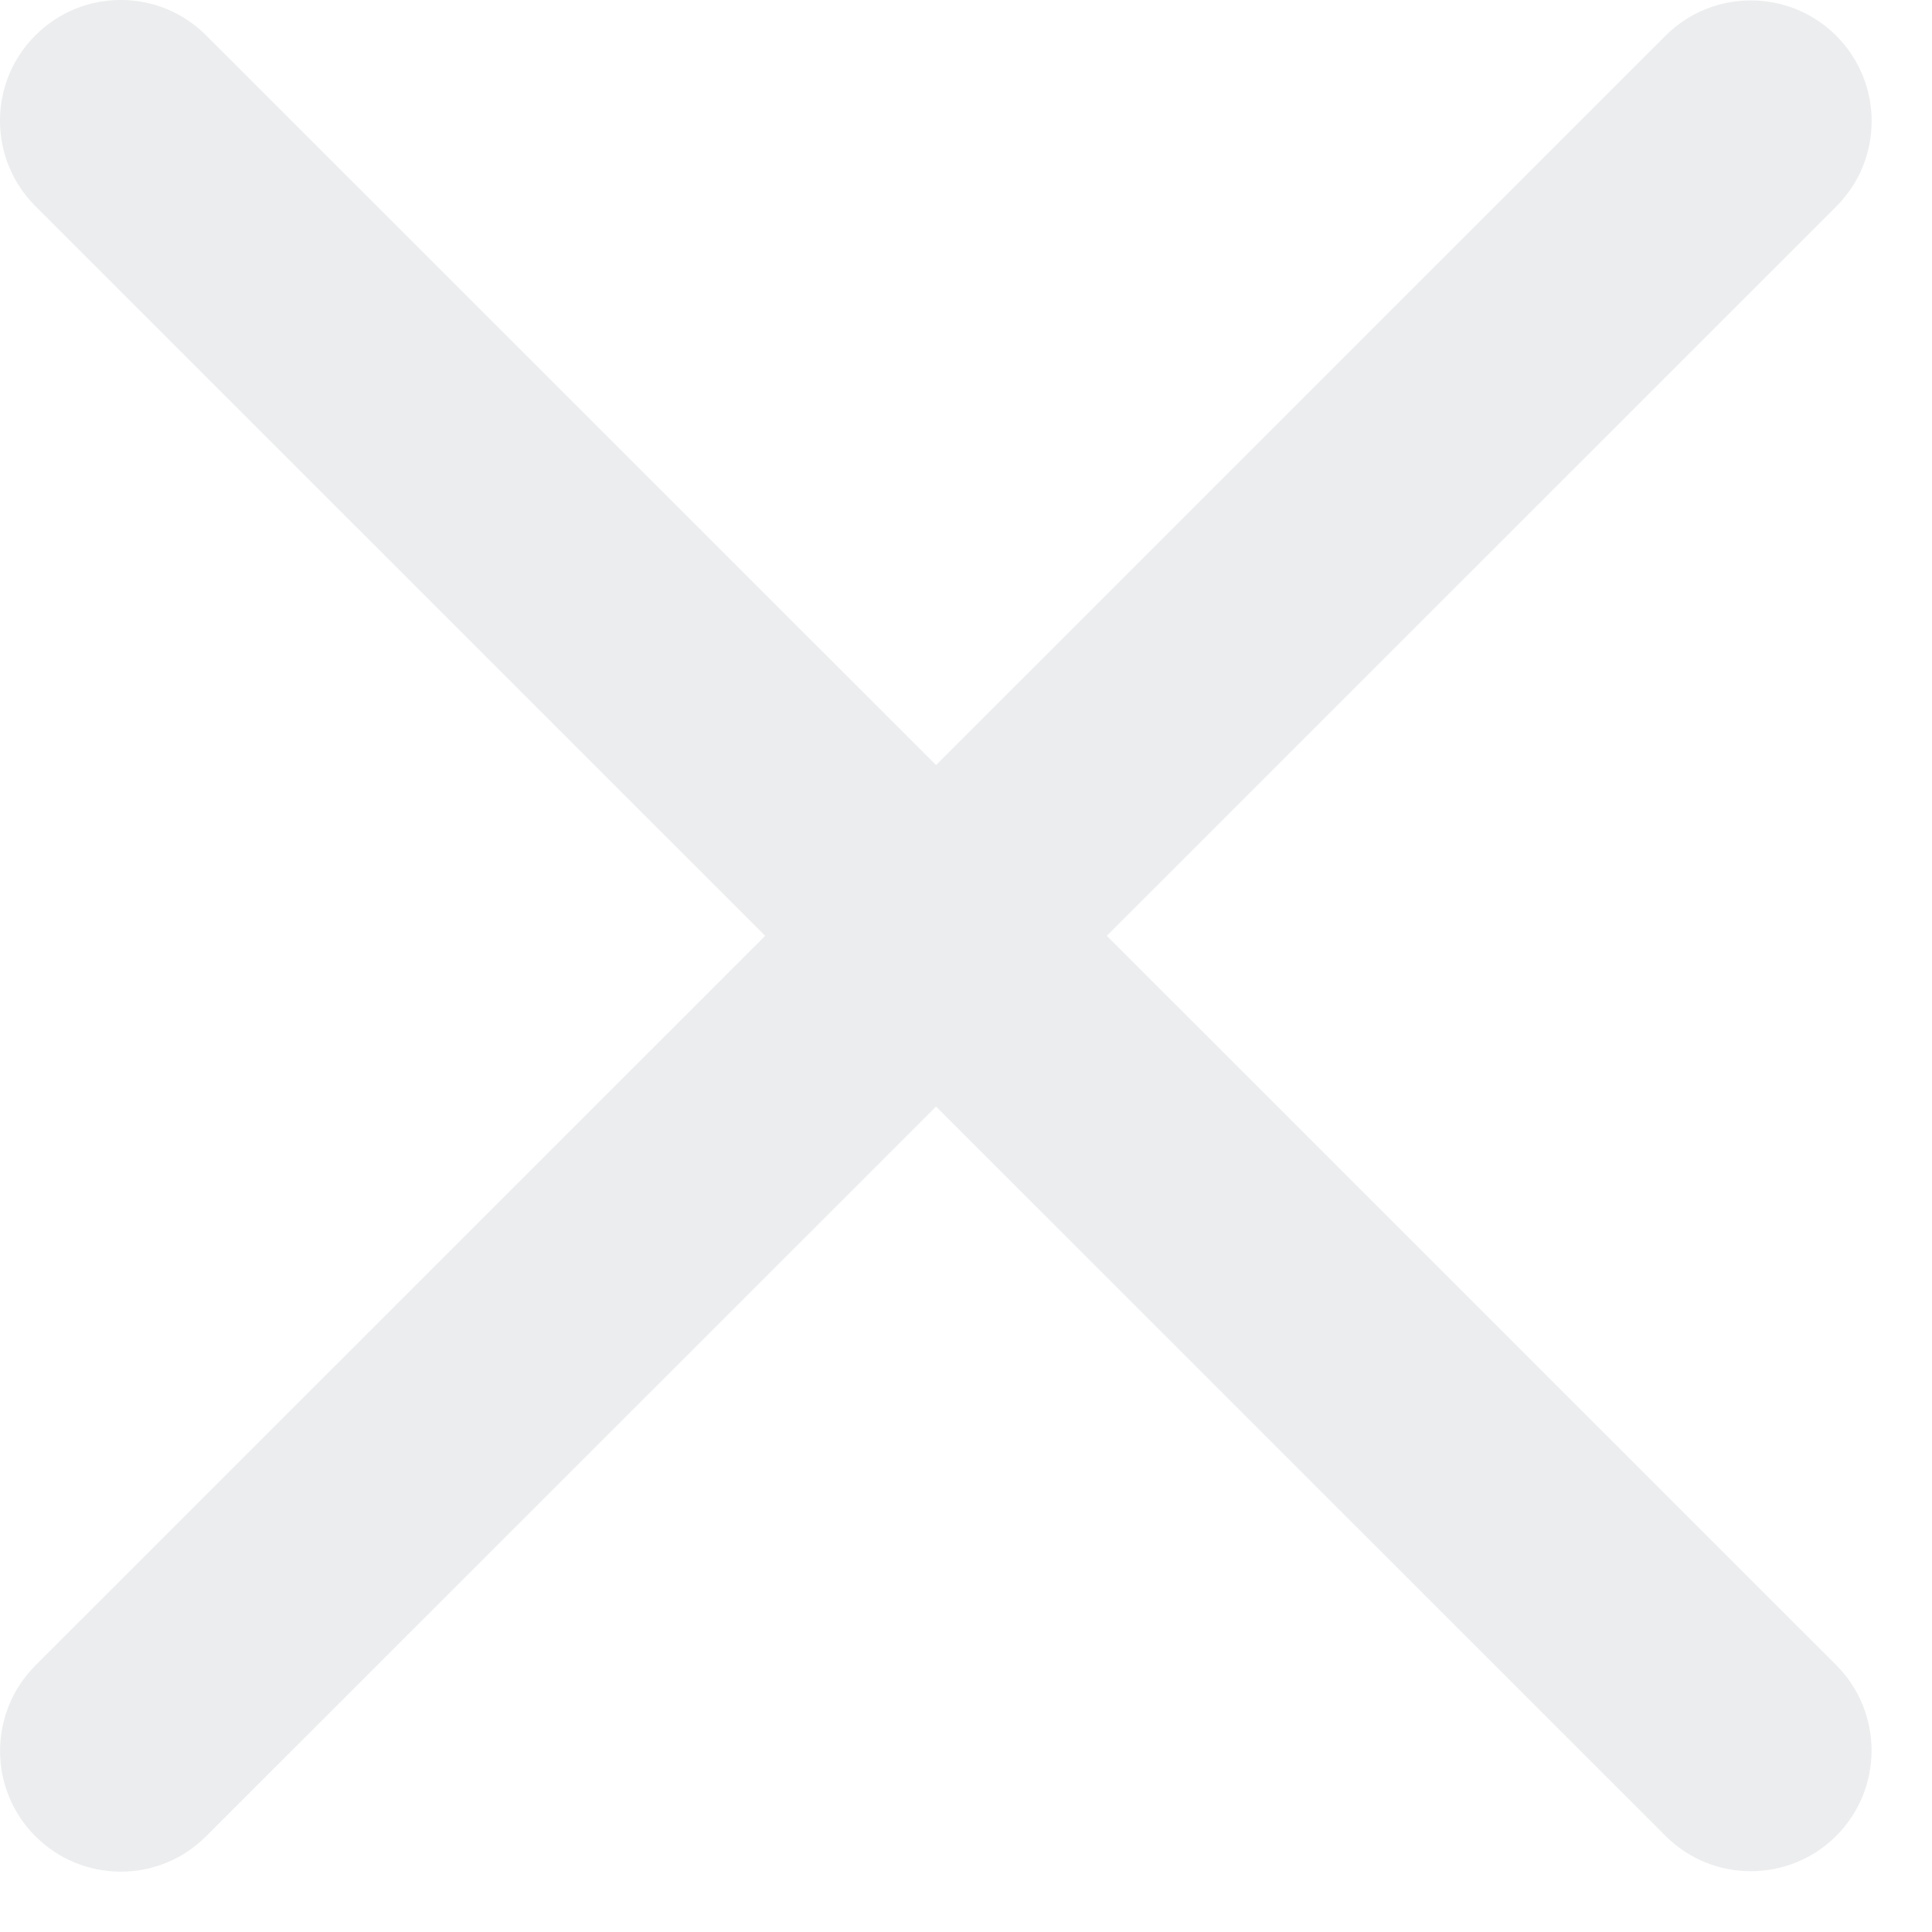
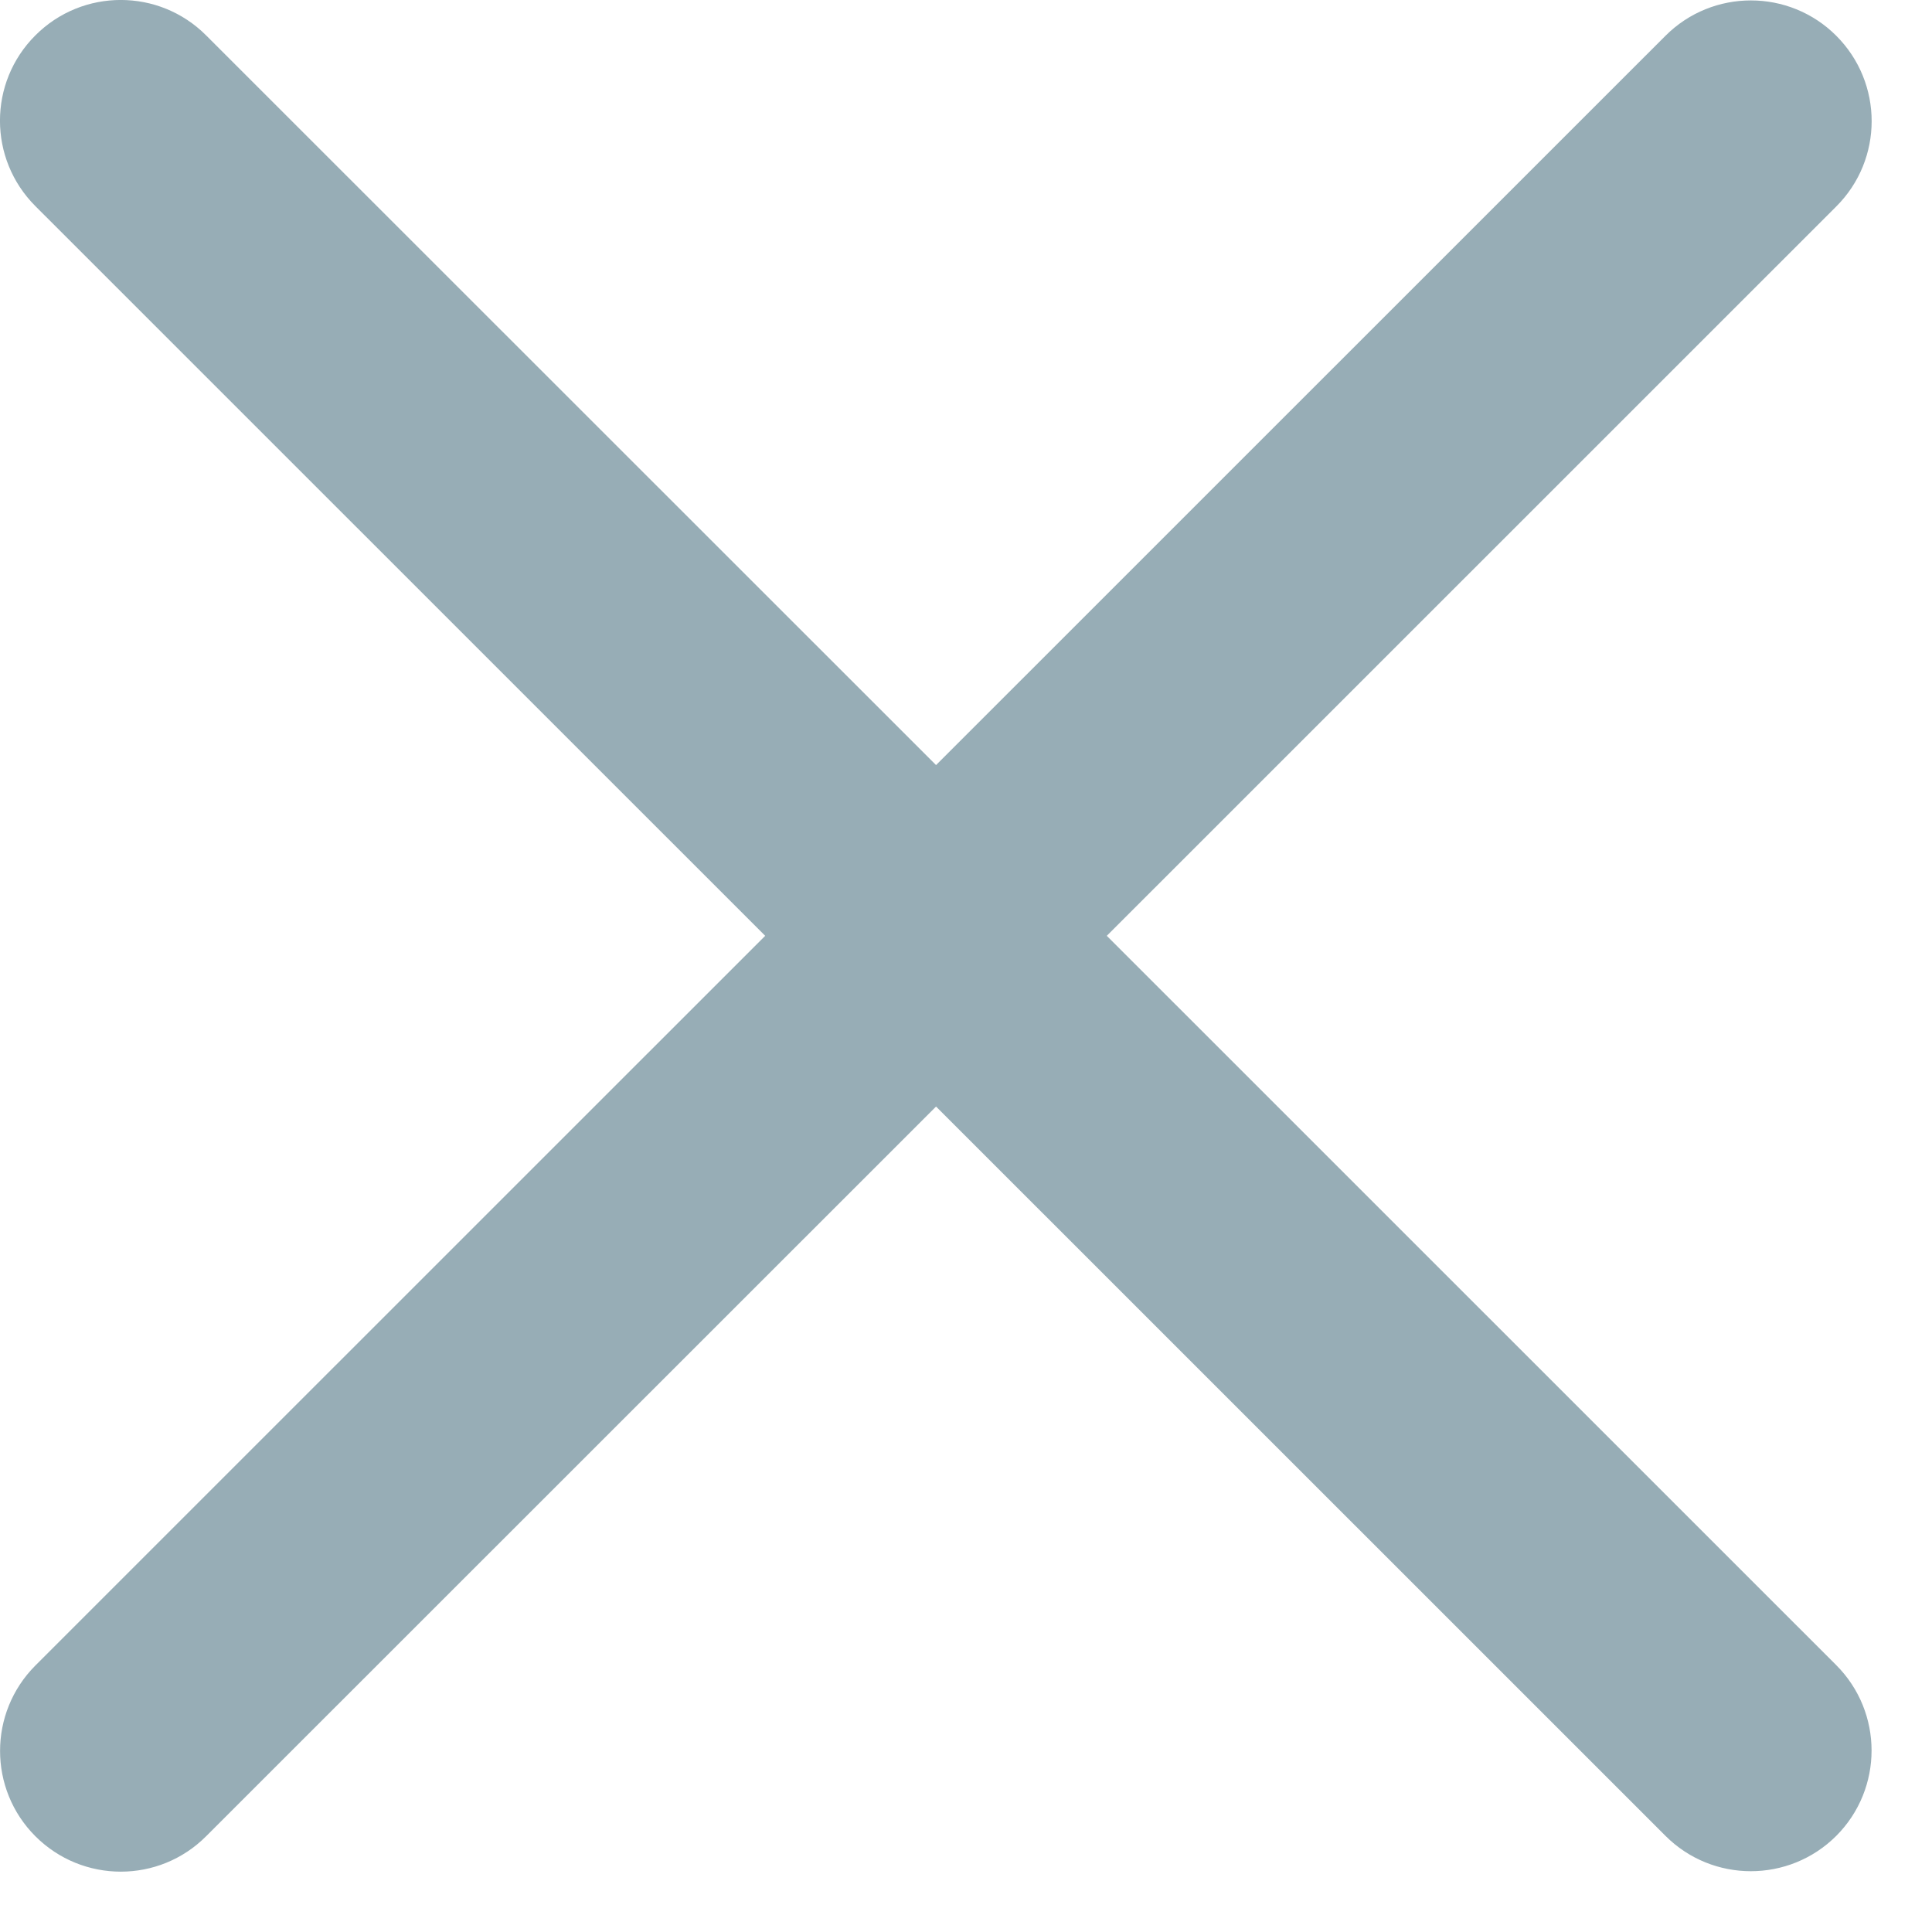
<svg xmlns="http://www.w3.org/2000/svg" width="16" height="16" viewBox="0 0 16 16" fill="none">
-   <path d="M6.337 7.75L0.293 1.707C-0.098 1.316 -0.098 0.683 0.293 0.293C0.683 -0.098 1.317 -0.098 1.707 0.293L7.752 6.336L13.793 0.296C14.183 -0.094 14.817 -0.094 15.207 0.296C15.598 0.687 15.598 1.32 15.207 1.71L9.166 7.75L15.207 13.79C15.597 14.181 15.597 14.813 15.207 15.204C14.816 15.594 14.183 15.594 13.793 15.204L7.752 9.164L1.707 15.207C1.317 15.598 0.684 15.598 0.293 15.207C-0.097 14.817 -0.097 14.184 0.293 13.793L6.337 7.75Z" fill="#ECEDEE" />
+   <path d="M6.337 7.75L0.293 1.707C-0.098 1.316 -0.098 0.683 0.293 0.293C0.683 -0.098 1.317 -0.098 1.707 0.293L7.752 6.336L13.793 0.296C14.183 -0.094 14.817 -0.094 15.207 0.296C15.598 0.687 15.598 1.32 15.207 1.71L9.166 7.75L15.207 13.79C15.597 14.181 15.597 14.813 15.207 15.204C14.816 15.594 14.183 15.594 13.793 15.204L7.752 9.164L1.707 15.207C1.317 15.598 0.684 15.598 0.293 15.207C-0.097 14.817 -0.097 14.184 0.293 13.793L6.337 7.75Z" fill="#97ADB6" />
</svg>
